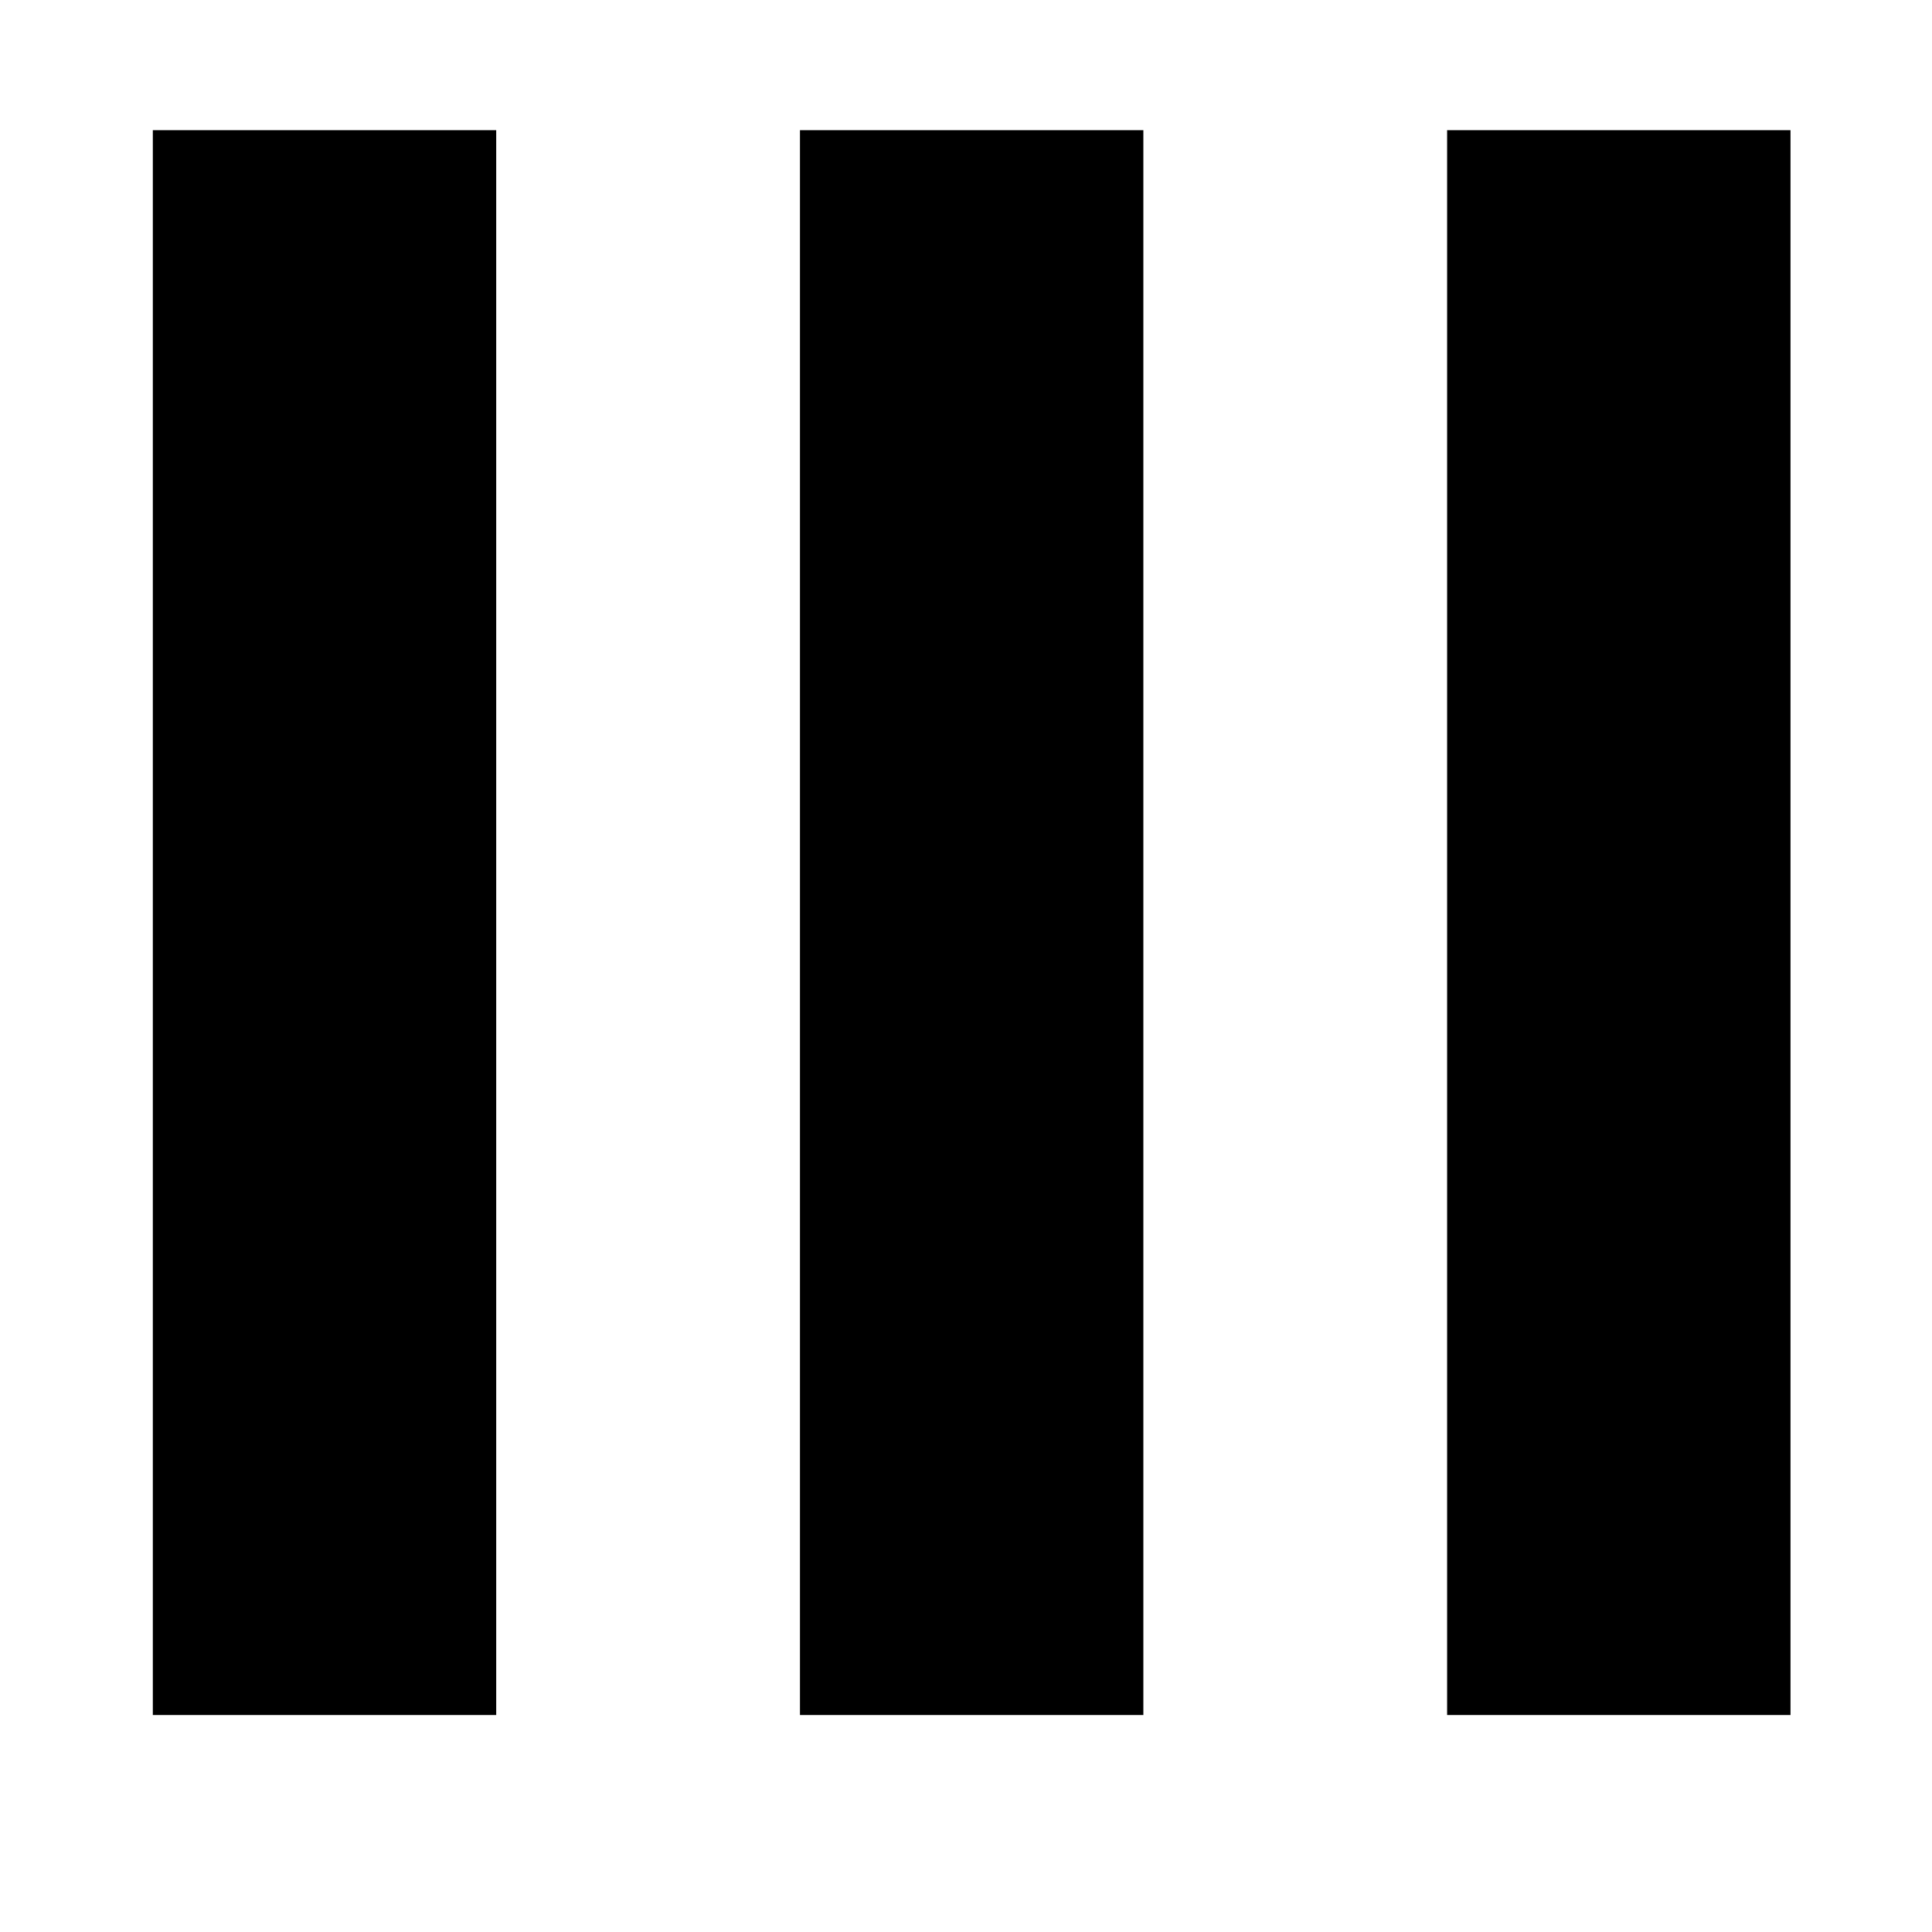
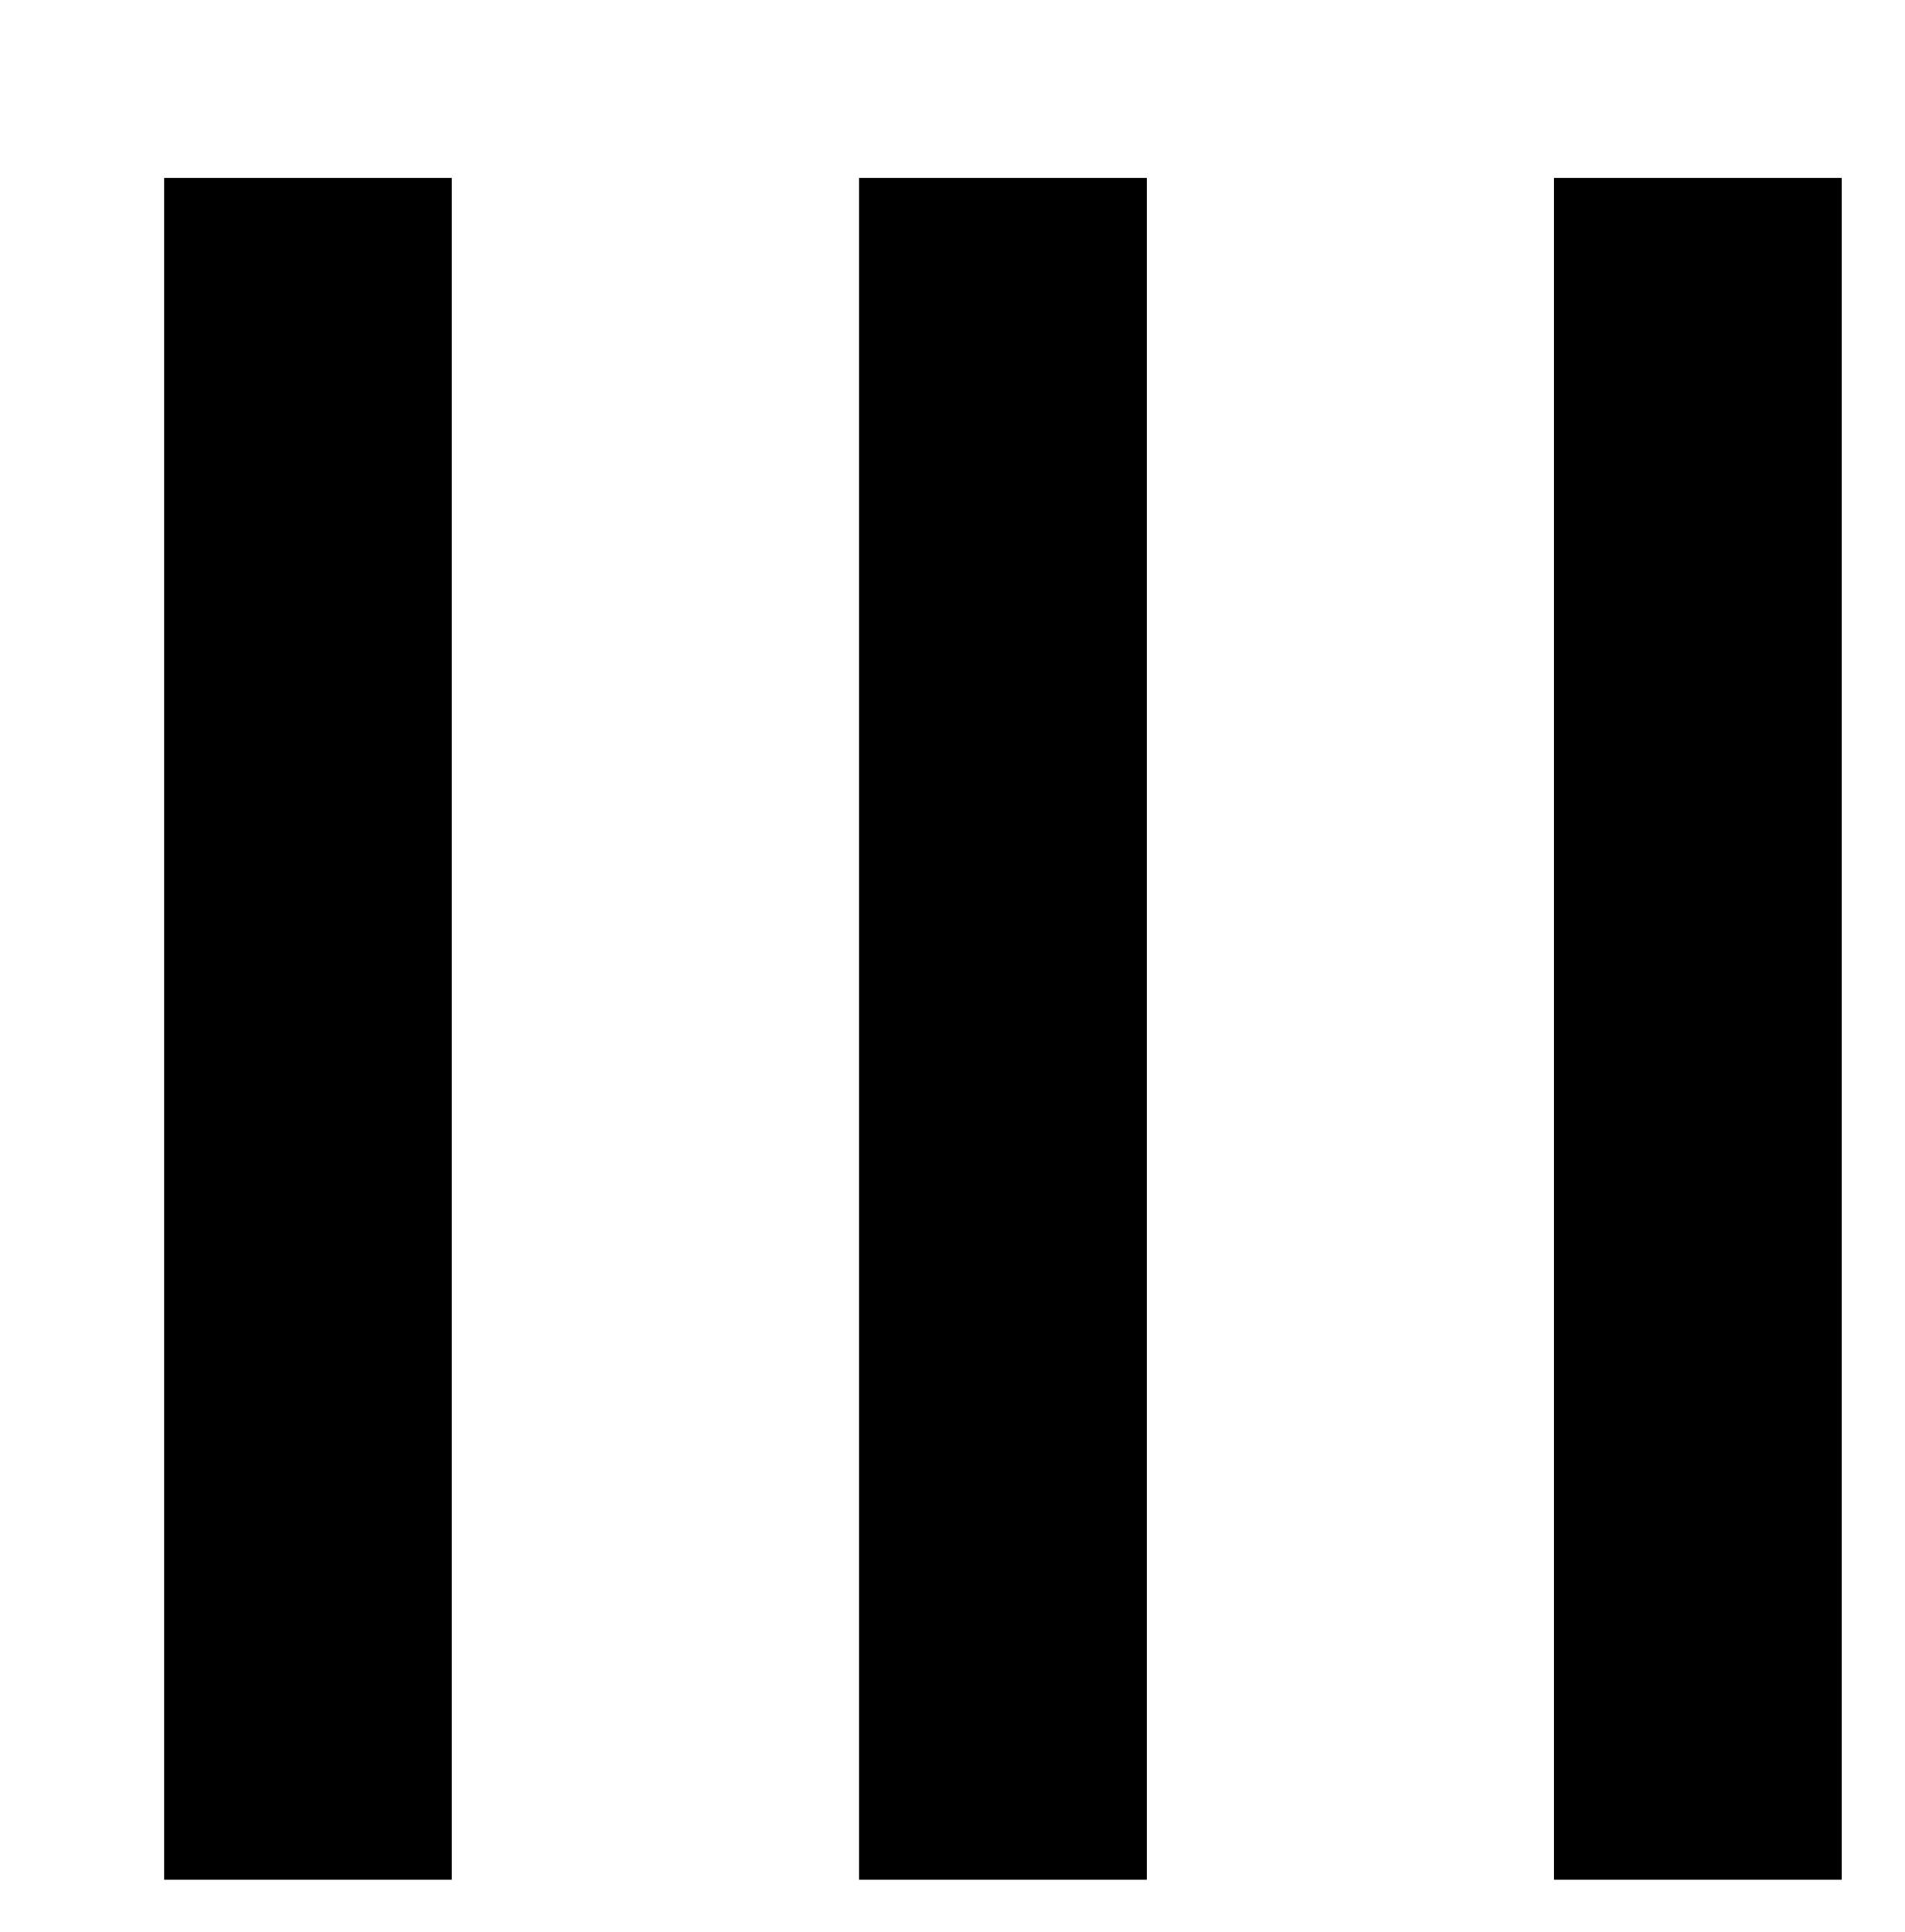
- <svg xmlns="http://www.w3.org/2000/svg" version="1.1" id="Layer_1" x="0px" y="0px" width="512px" height="512px" viewBox="0 0 512 512" enable-background="new 0 0 512 512" xml:space="preserve">
-   <rect x="40.5" y="34.5" width="91" height="420" />
-   <rect x="212" y="34.5" width="91" height="420" />
-   <rect x="383.5" y="34.5" width="91" height="420" />
+ <svg xmlns="http://www.w3.org/2000/svg" width="415px" height="421px" viewBox="-40 -40 470 470" version="1.1">
+   <polygon id="Rectangle" points="0.5 0.5 71.5 0.5 71.5 420.5 0.5 420.5" />
+   <polygon id="Rectangle" points="172 0.5 243 0.5 243 420.5 172 420.5" />
+   <polygon id="Rectangle" points="343.5 0.5 414.5 0.5 414.5 420.5 343.5 420.5" />
</svg>
